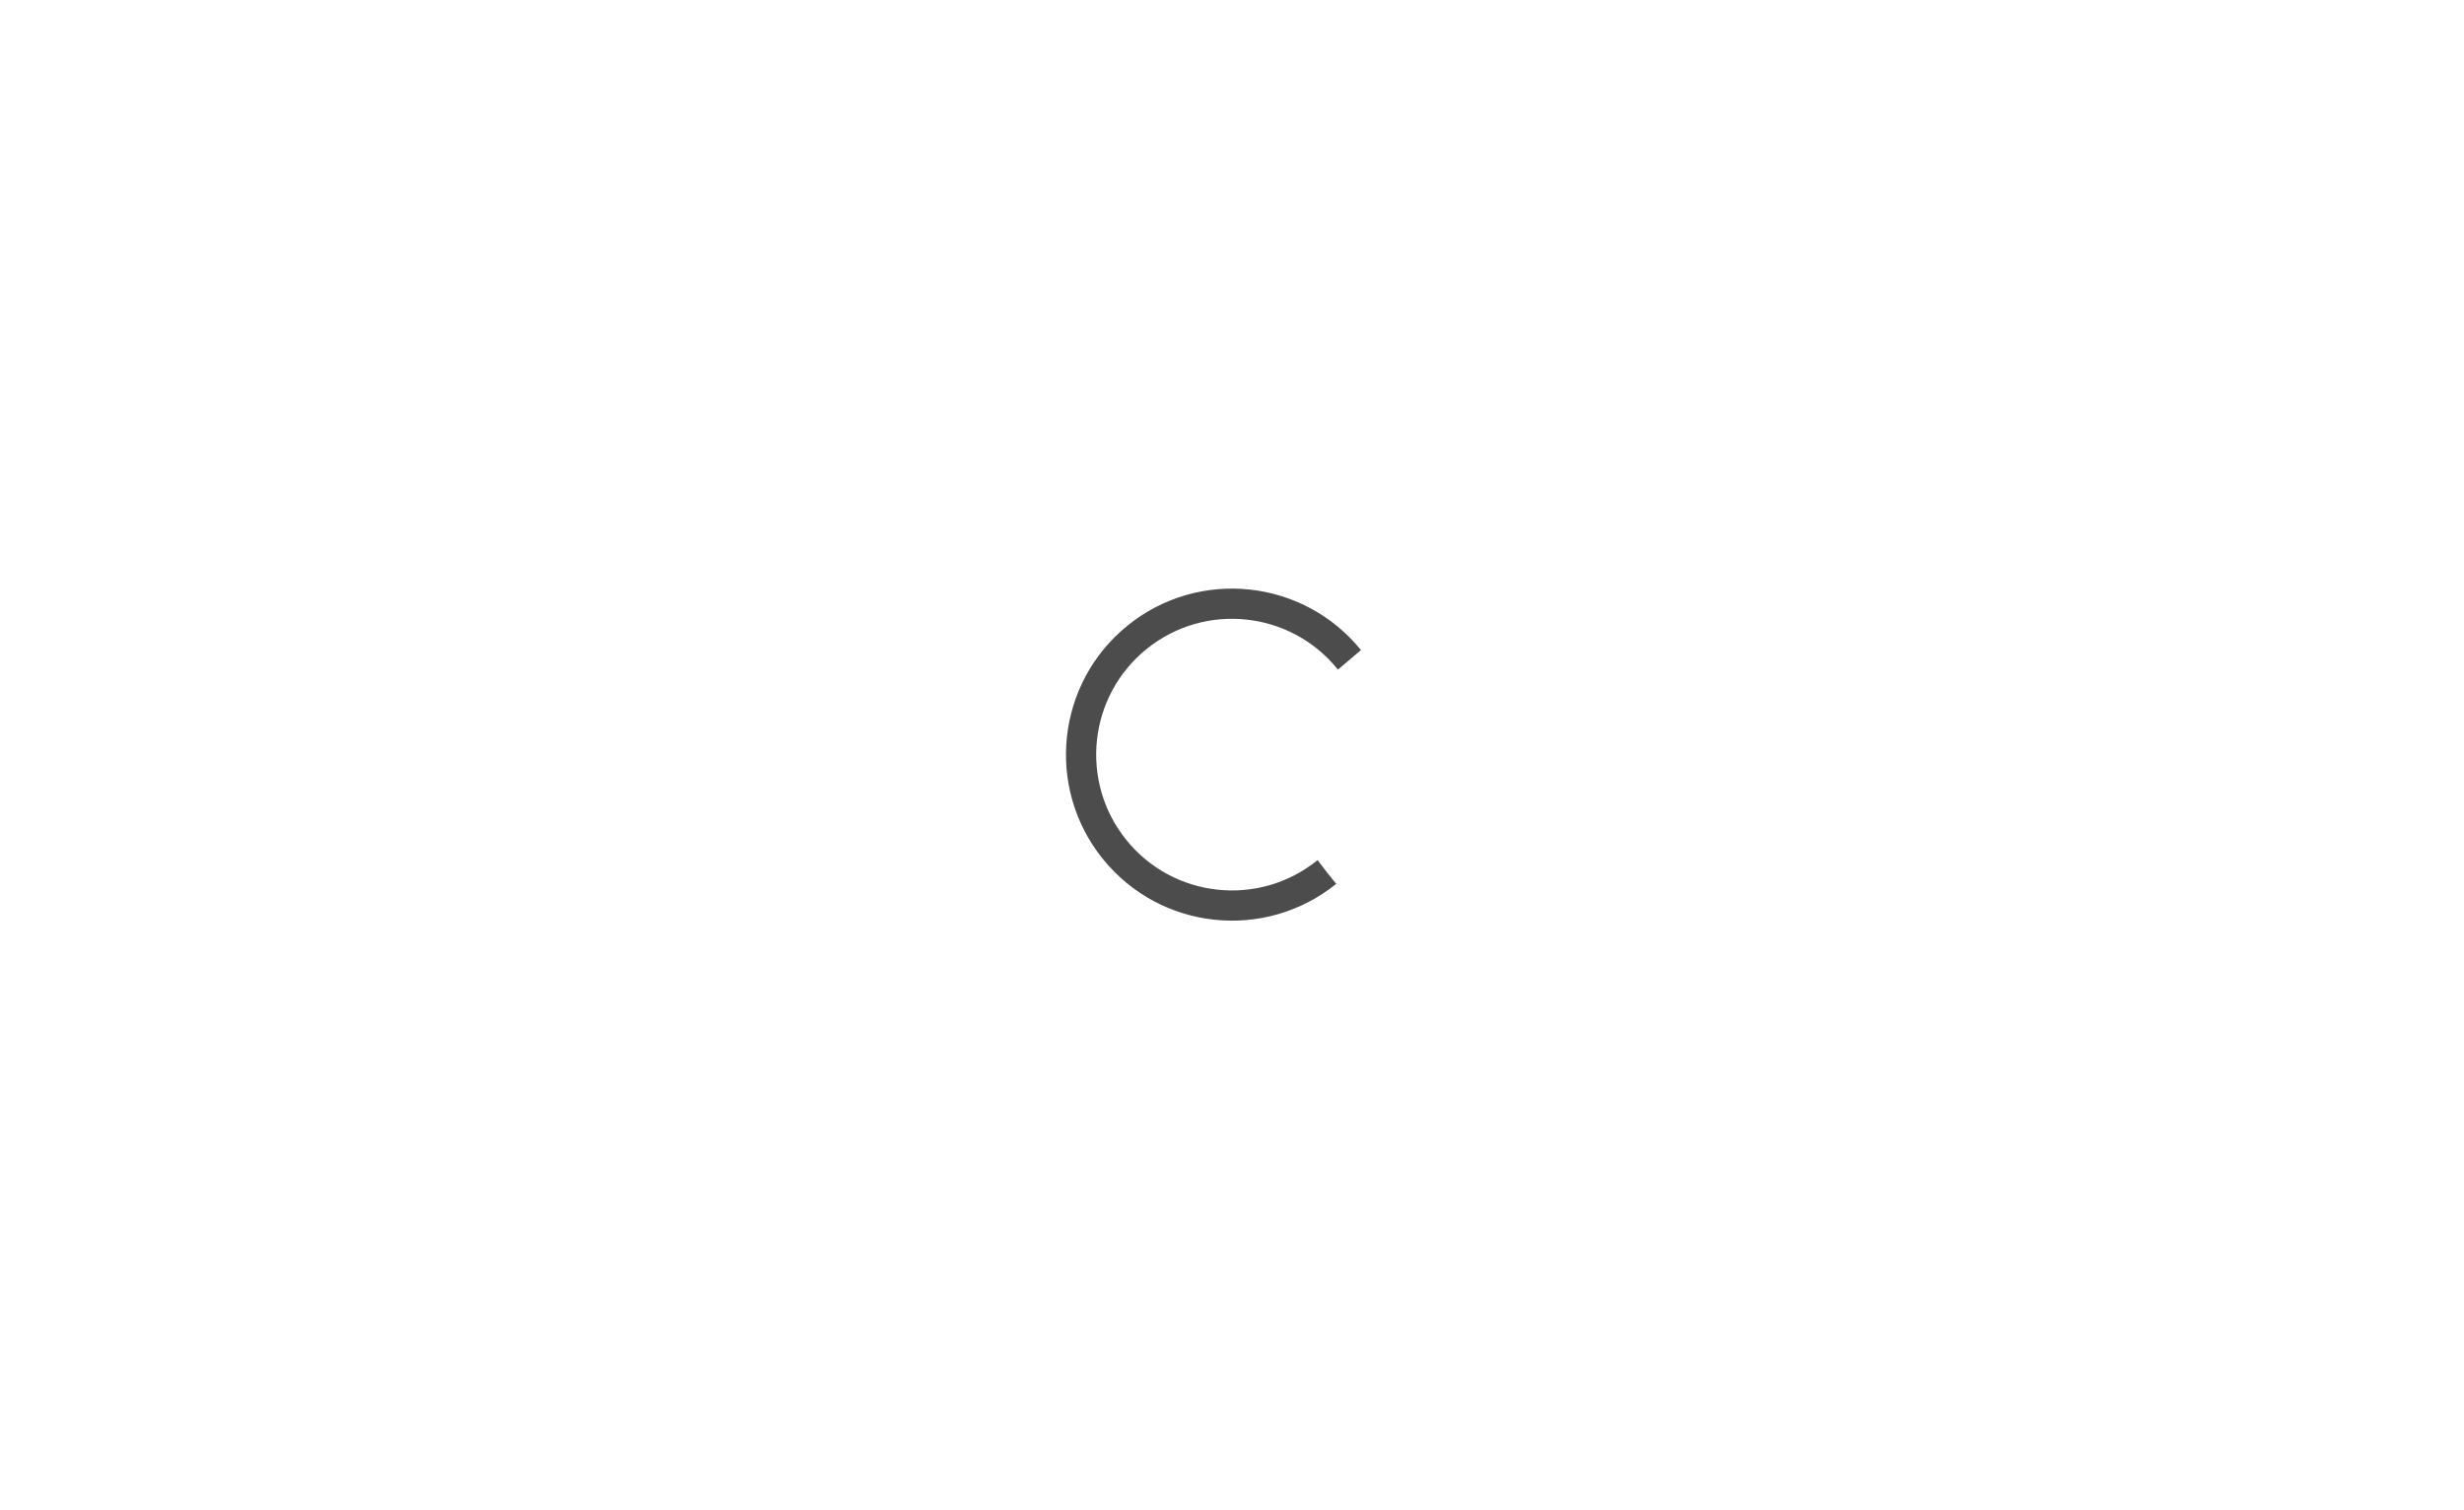
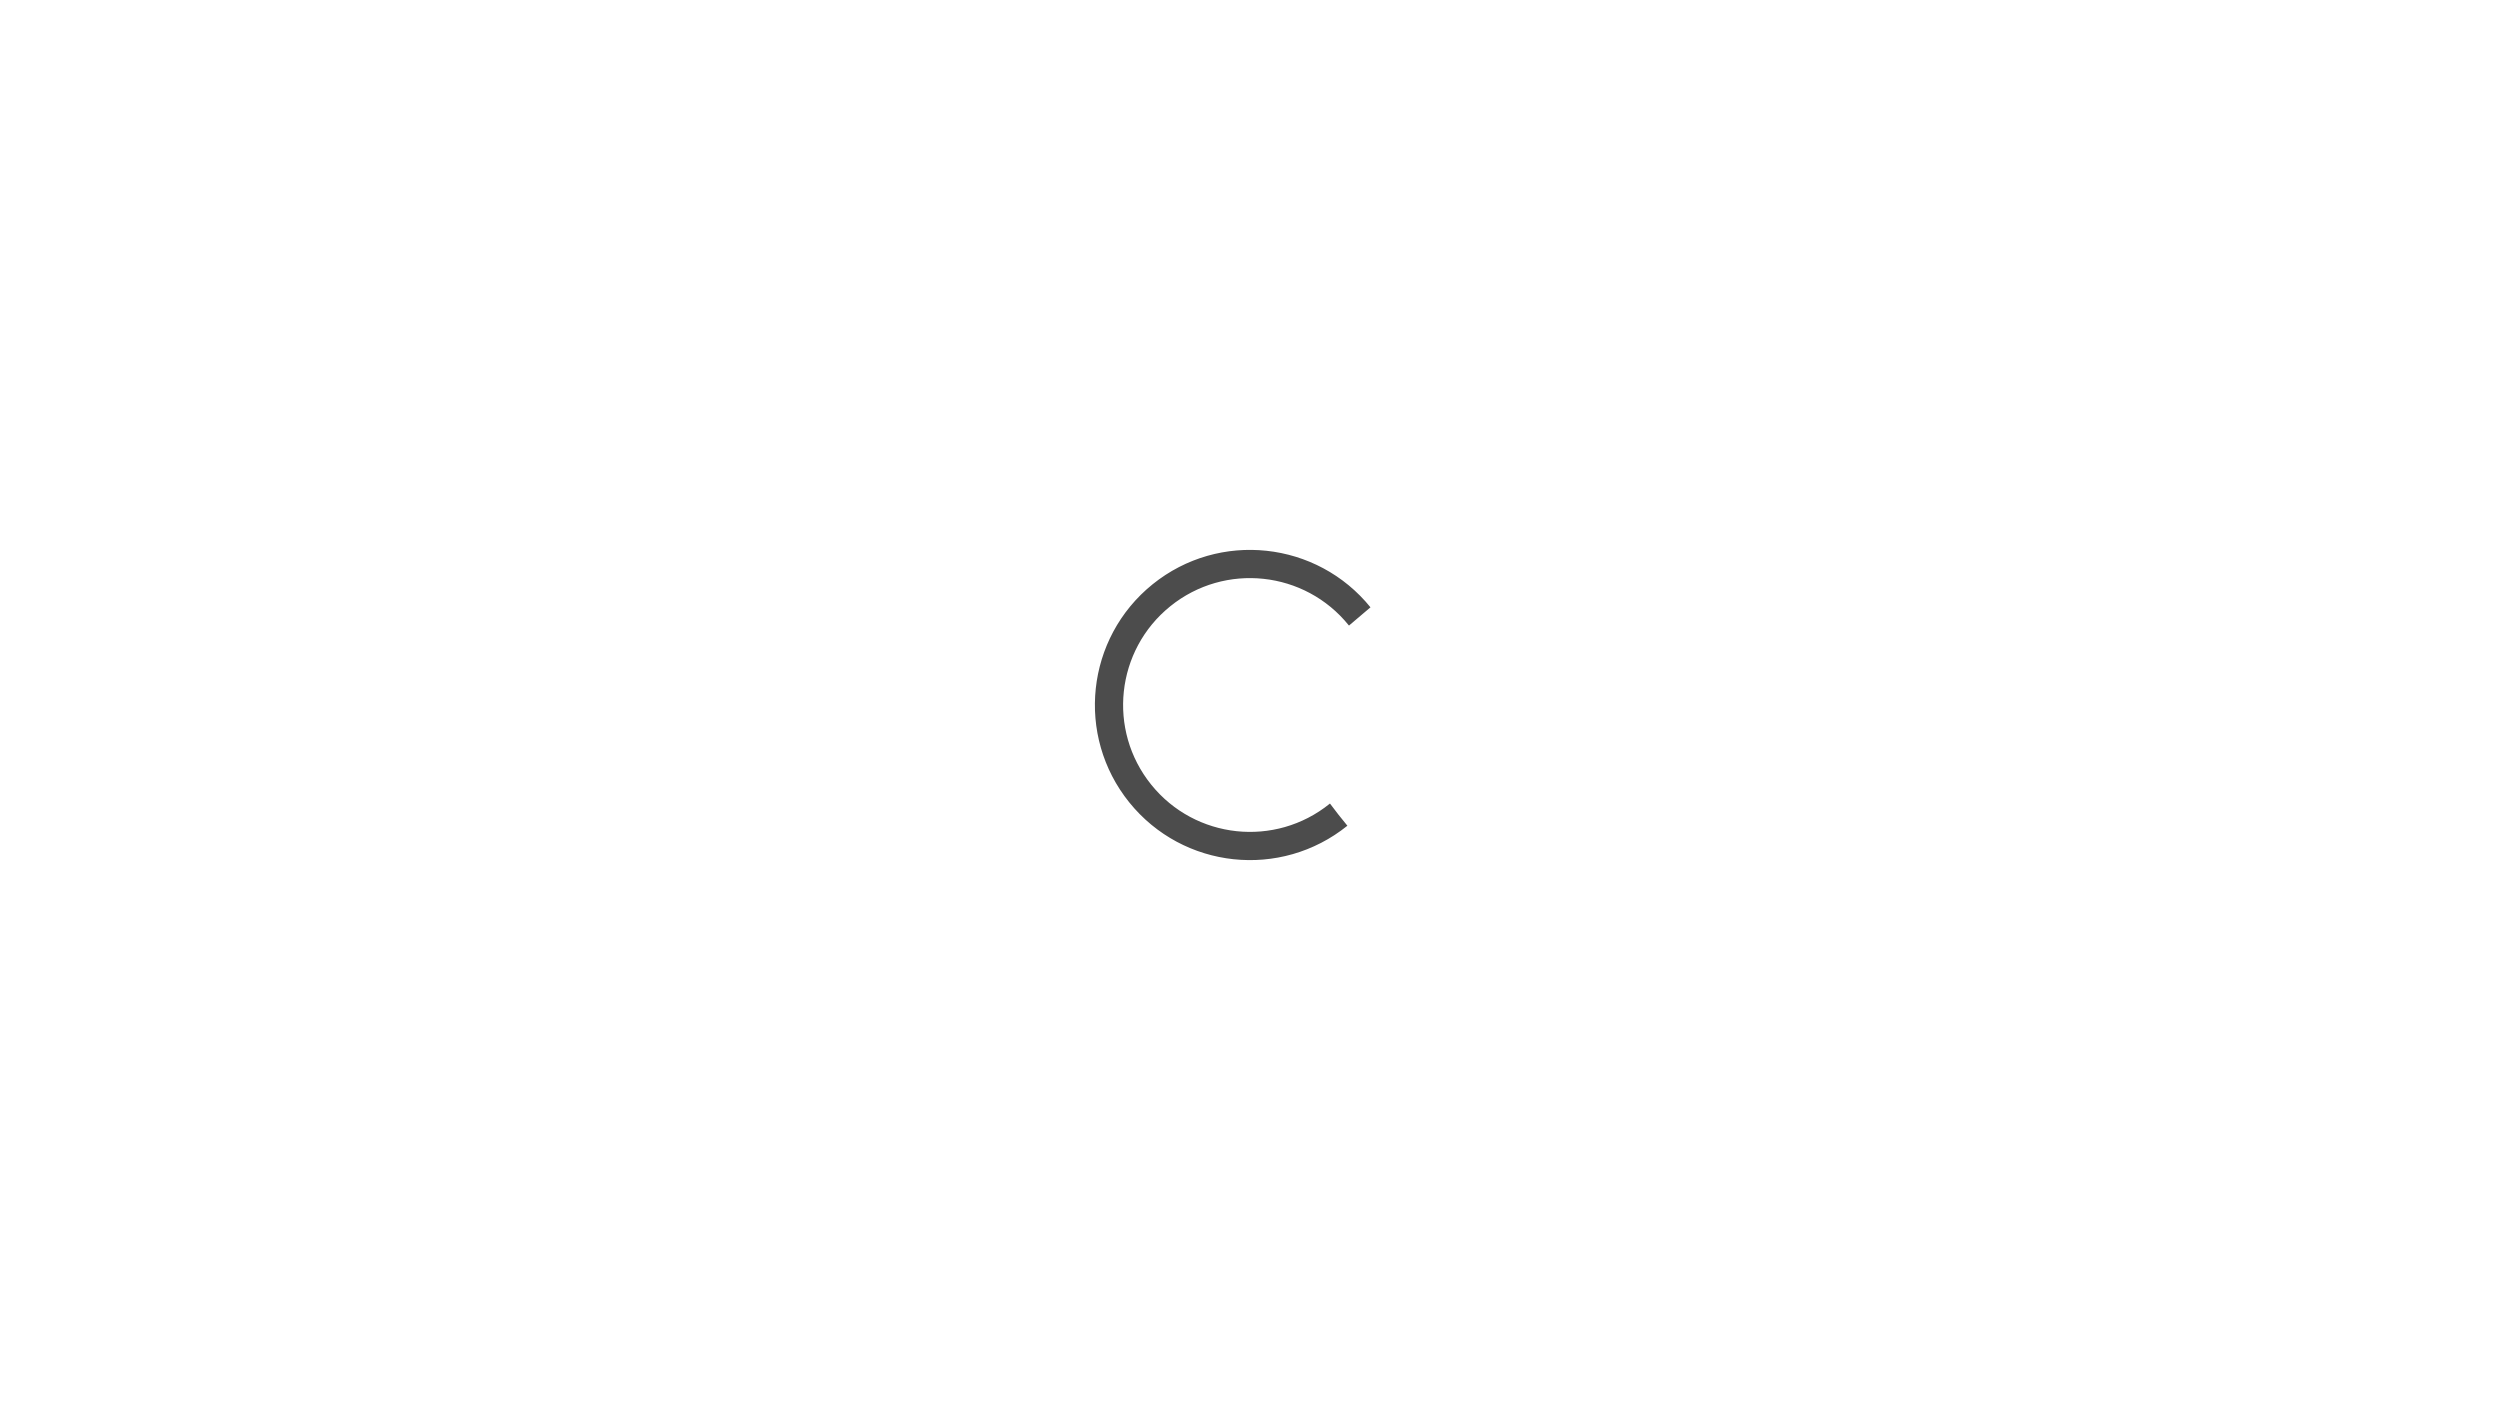
- <svg xmlns="http://www.w3.org/2000/svg" width="400px" height="245px" viewBox="0 0 100 100" preserveAspectRatio="xMidYMid" class="lds-rolling" style="background: none;">
+ <svg xmlns="http://www.w3.org/2000/svg" width="500px" height="282px" viewBox="0 0 100 100" preserveAspectRatio="xMidYMid" class="lds-rolling" style="background: none;">
  <circle cx="50" cy="50" fill="none" ng-attr-stroke="{{config.color}}" ng-attr-stroke-width="{{config.width}}" ng-attr-r="{{config.radius}}" ng-attr-stroke-dasharray="{{config.dasharray}}" stroke="#4c4c4c" stroke-width="2" r="10" stroke-dasharray="47.124 17.708" transform="rotate(51.109 50 50)">
    <animateTransform attributeName="transform" type="rotate" calcMode="linear" values="0 50 50;360 50 50" keyTimes="0;1" dur="0.5s" begin="0s" repeatCount="indefinite" />
  </circle>
</svg>
